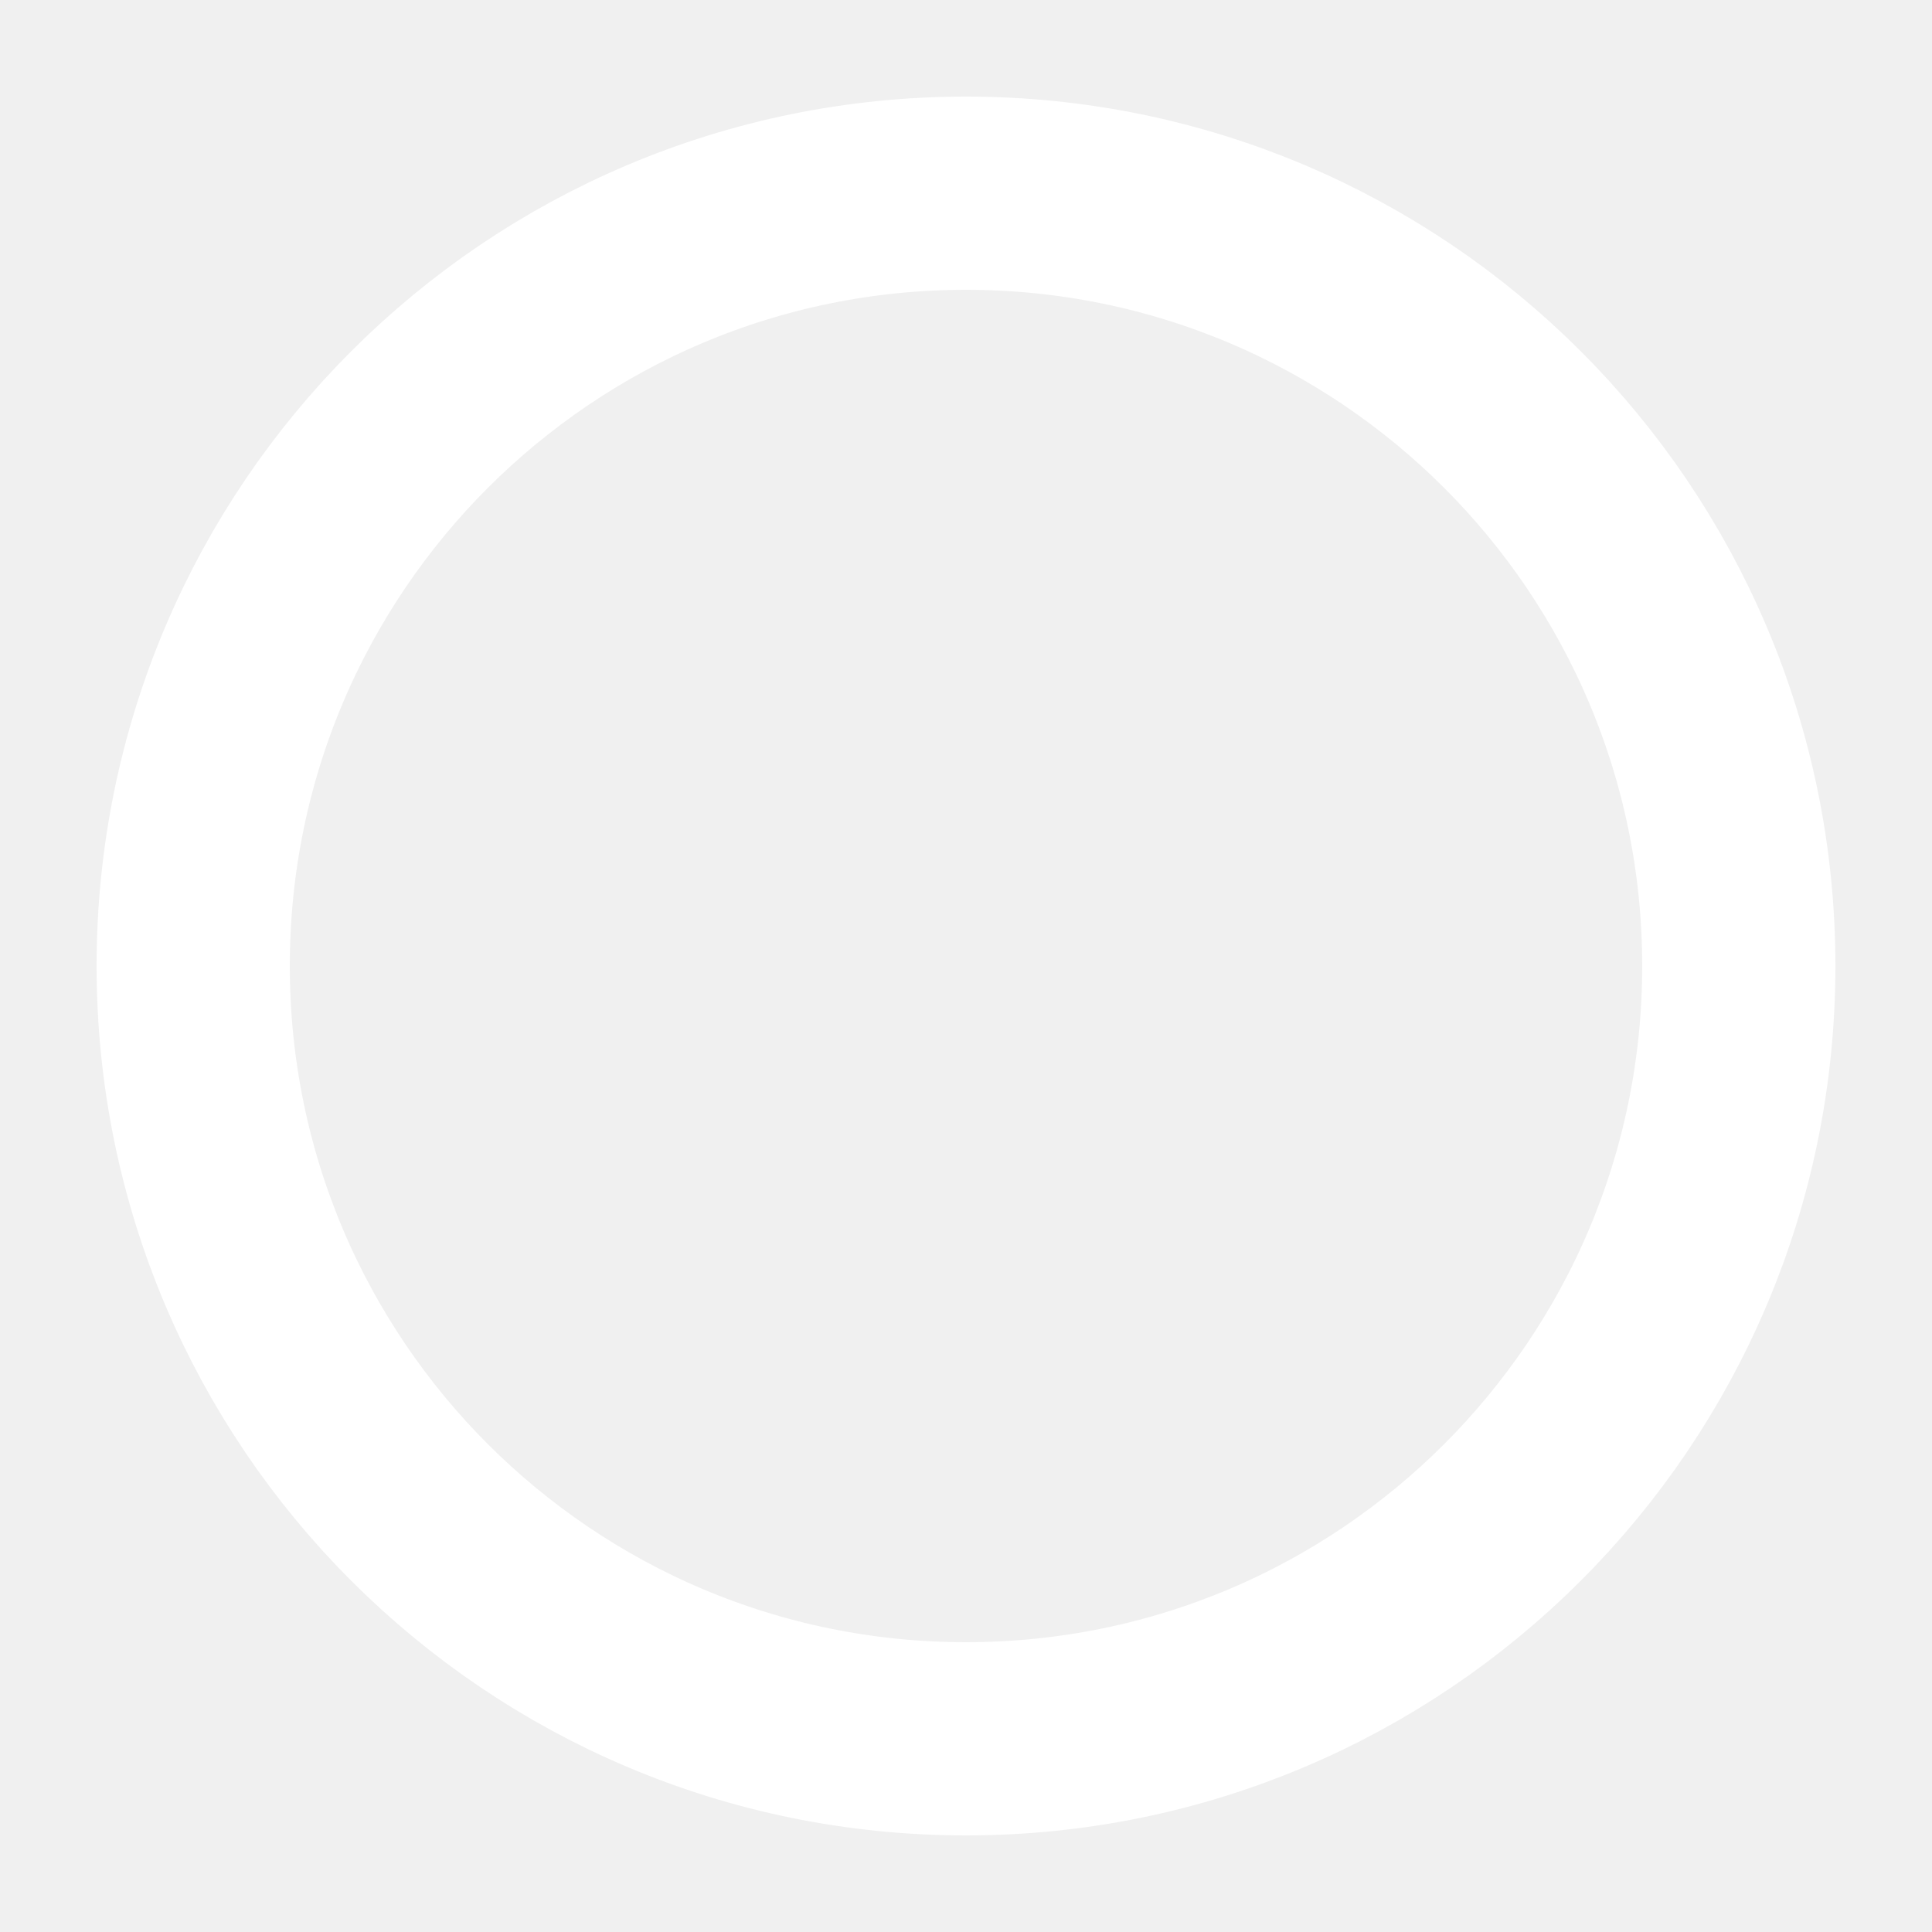
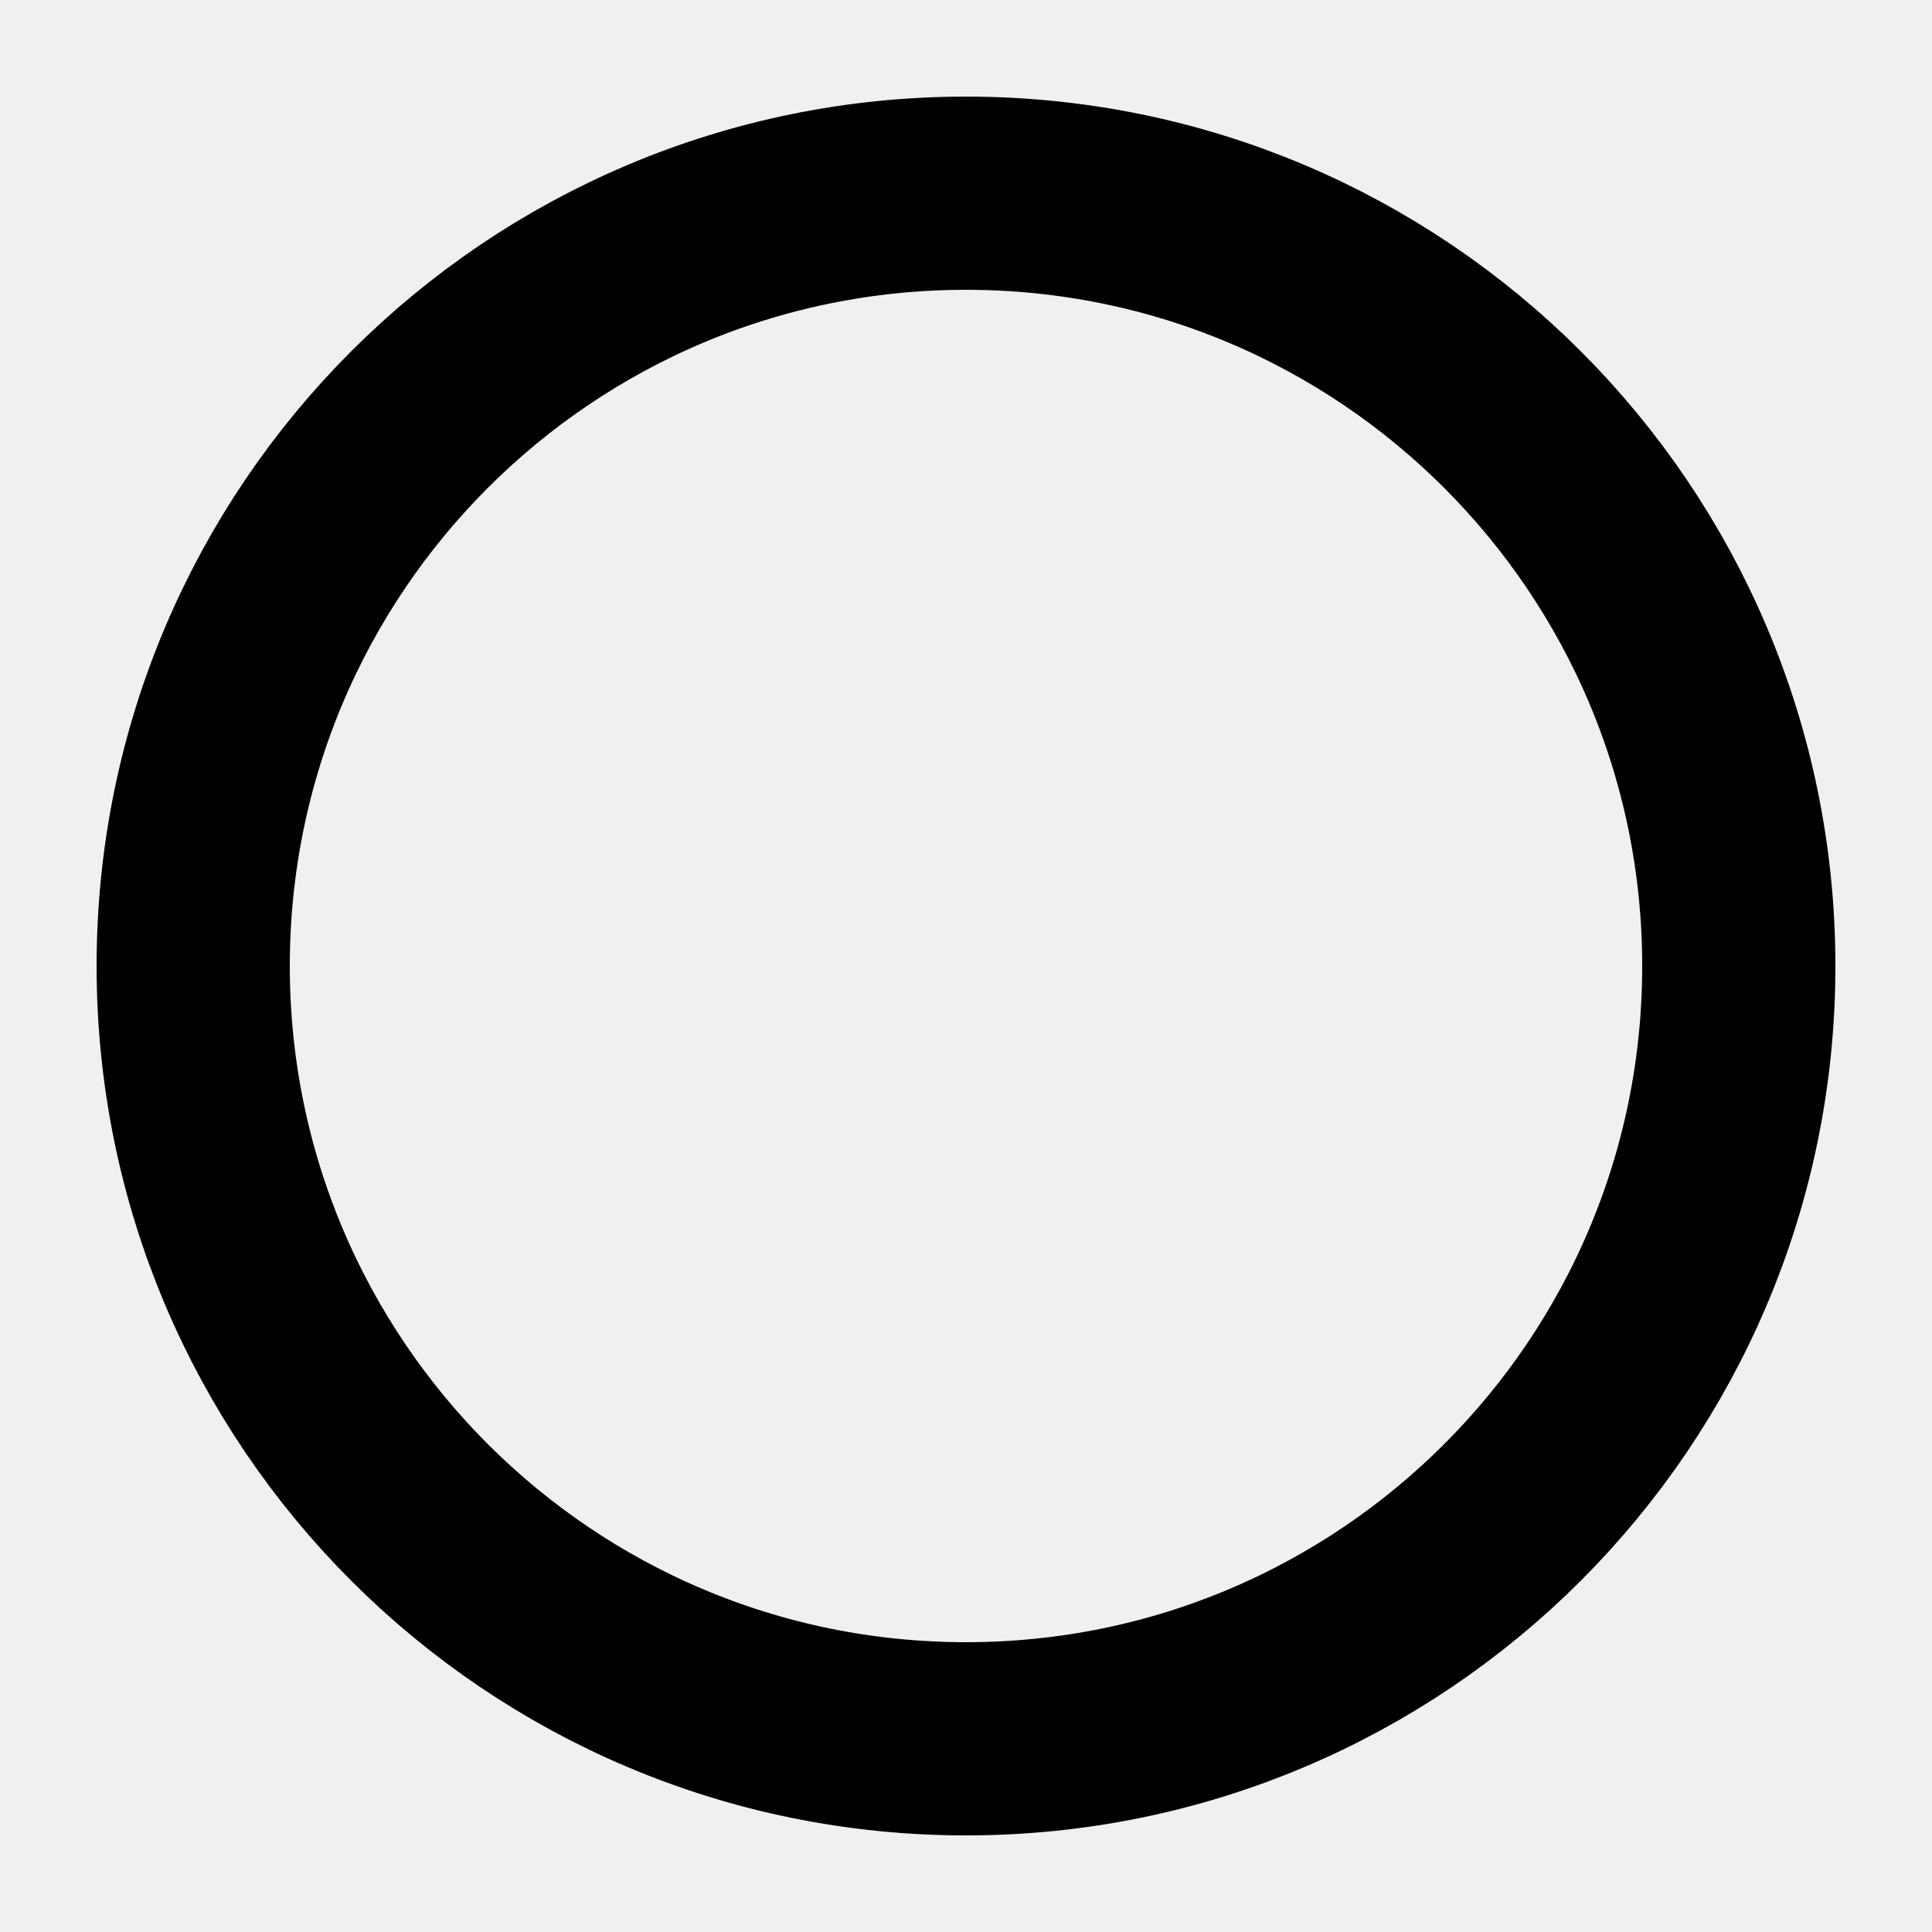
<svg xmlns="http://www.w3.org/2000/svg" version="1.1" viewBox="0 0 16 16" style="x: 0; y: 0; ">
-   <circle cx="8" cy="8" r="6.4" style="z-index: 1; fill: transparent; stroke: white; stroke-width: 1.6; stroke-linecap: round; stroke-dasharray: 50.24;" />
+   <circle cx="8" cy="8" r="6.4" stroke-dasharray="50.24" style="z-index: 0; fill: transparent; stroke: black; stroke-width: 1.6; stroke-linecap: round; transform-origin: calc(8px) calc(8px) 0px; animation: 2.2s linear 0s infinite normal none running k-kspsgo;" />
</svg>
